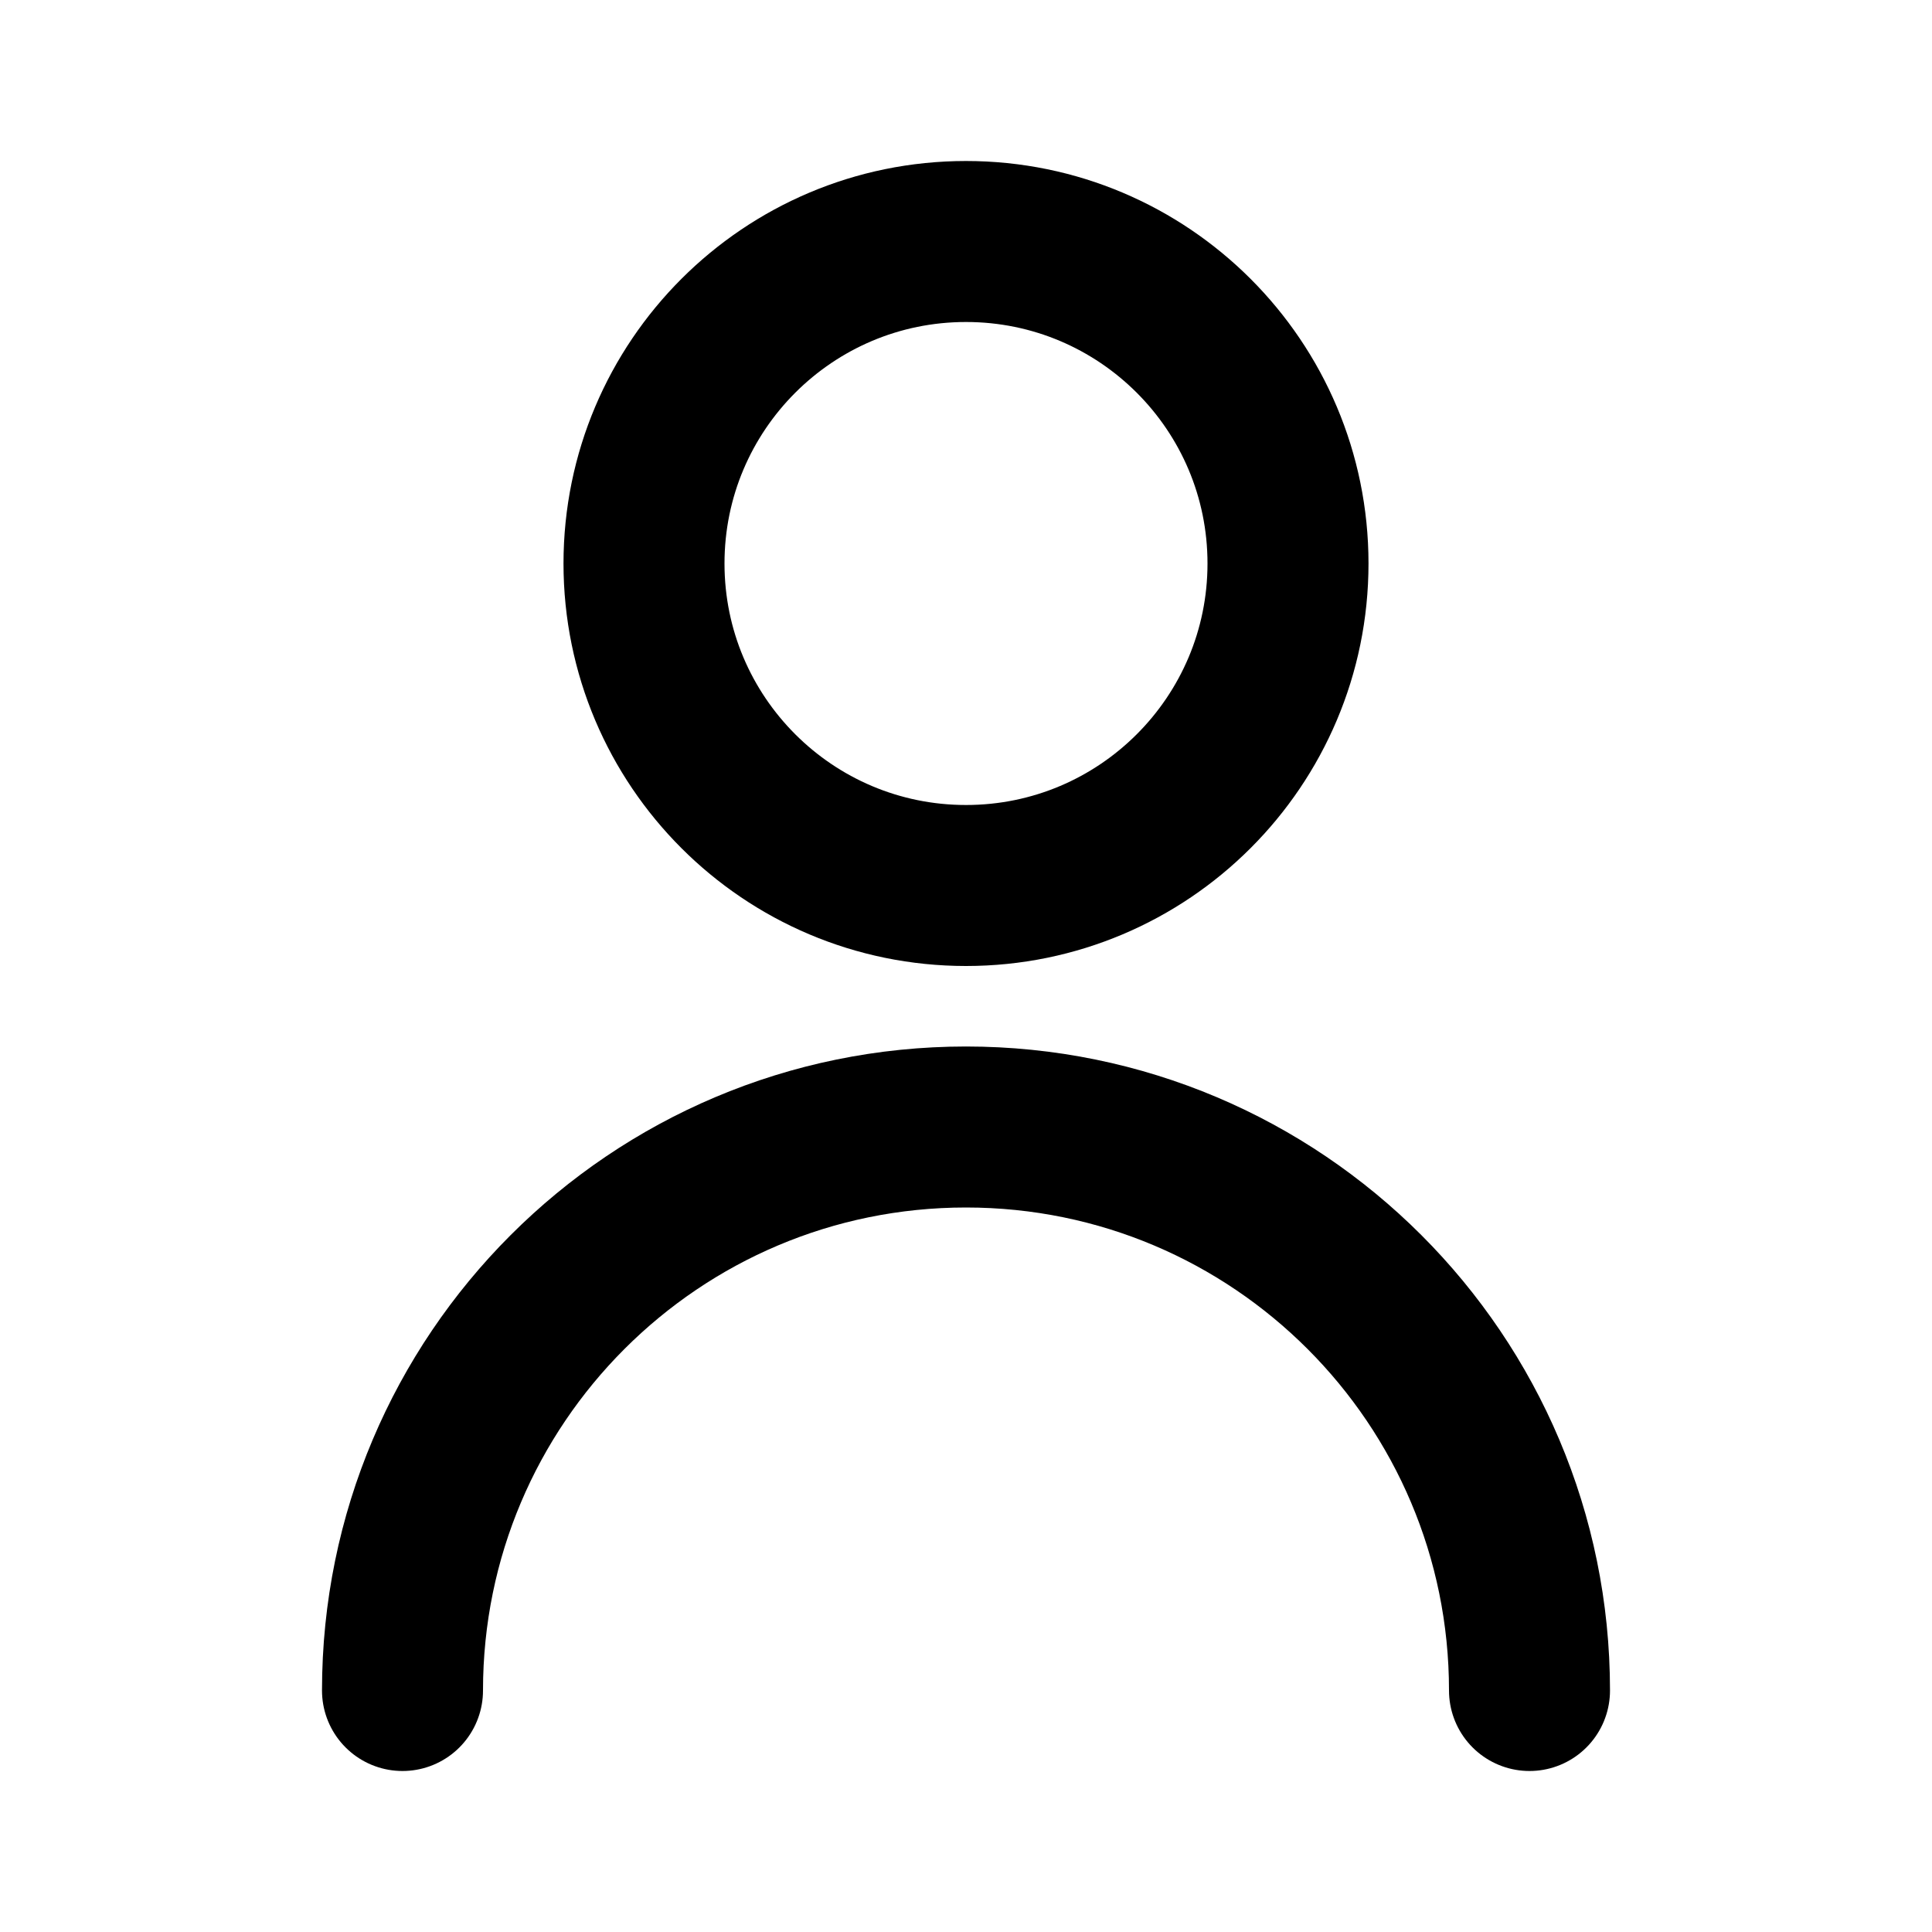
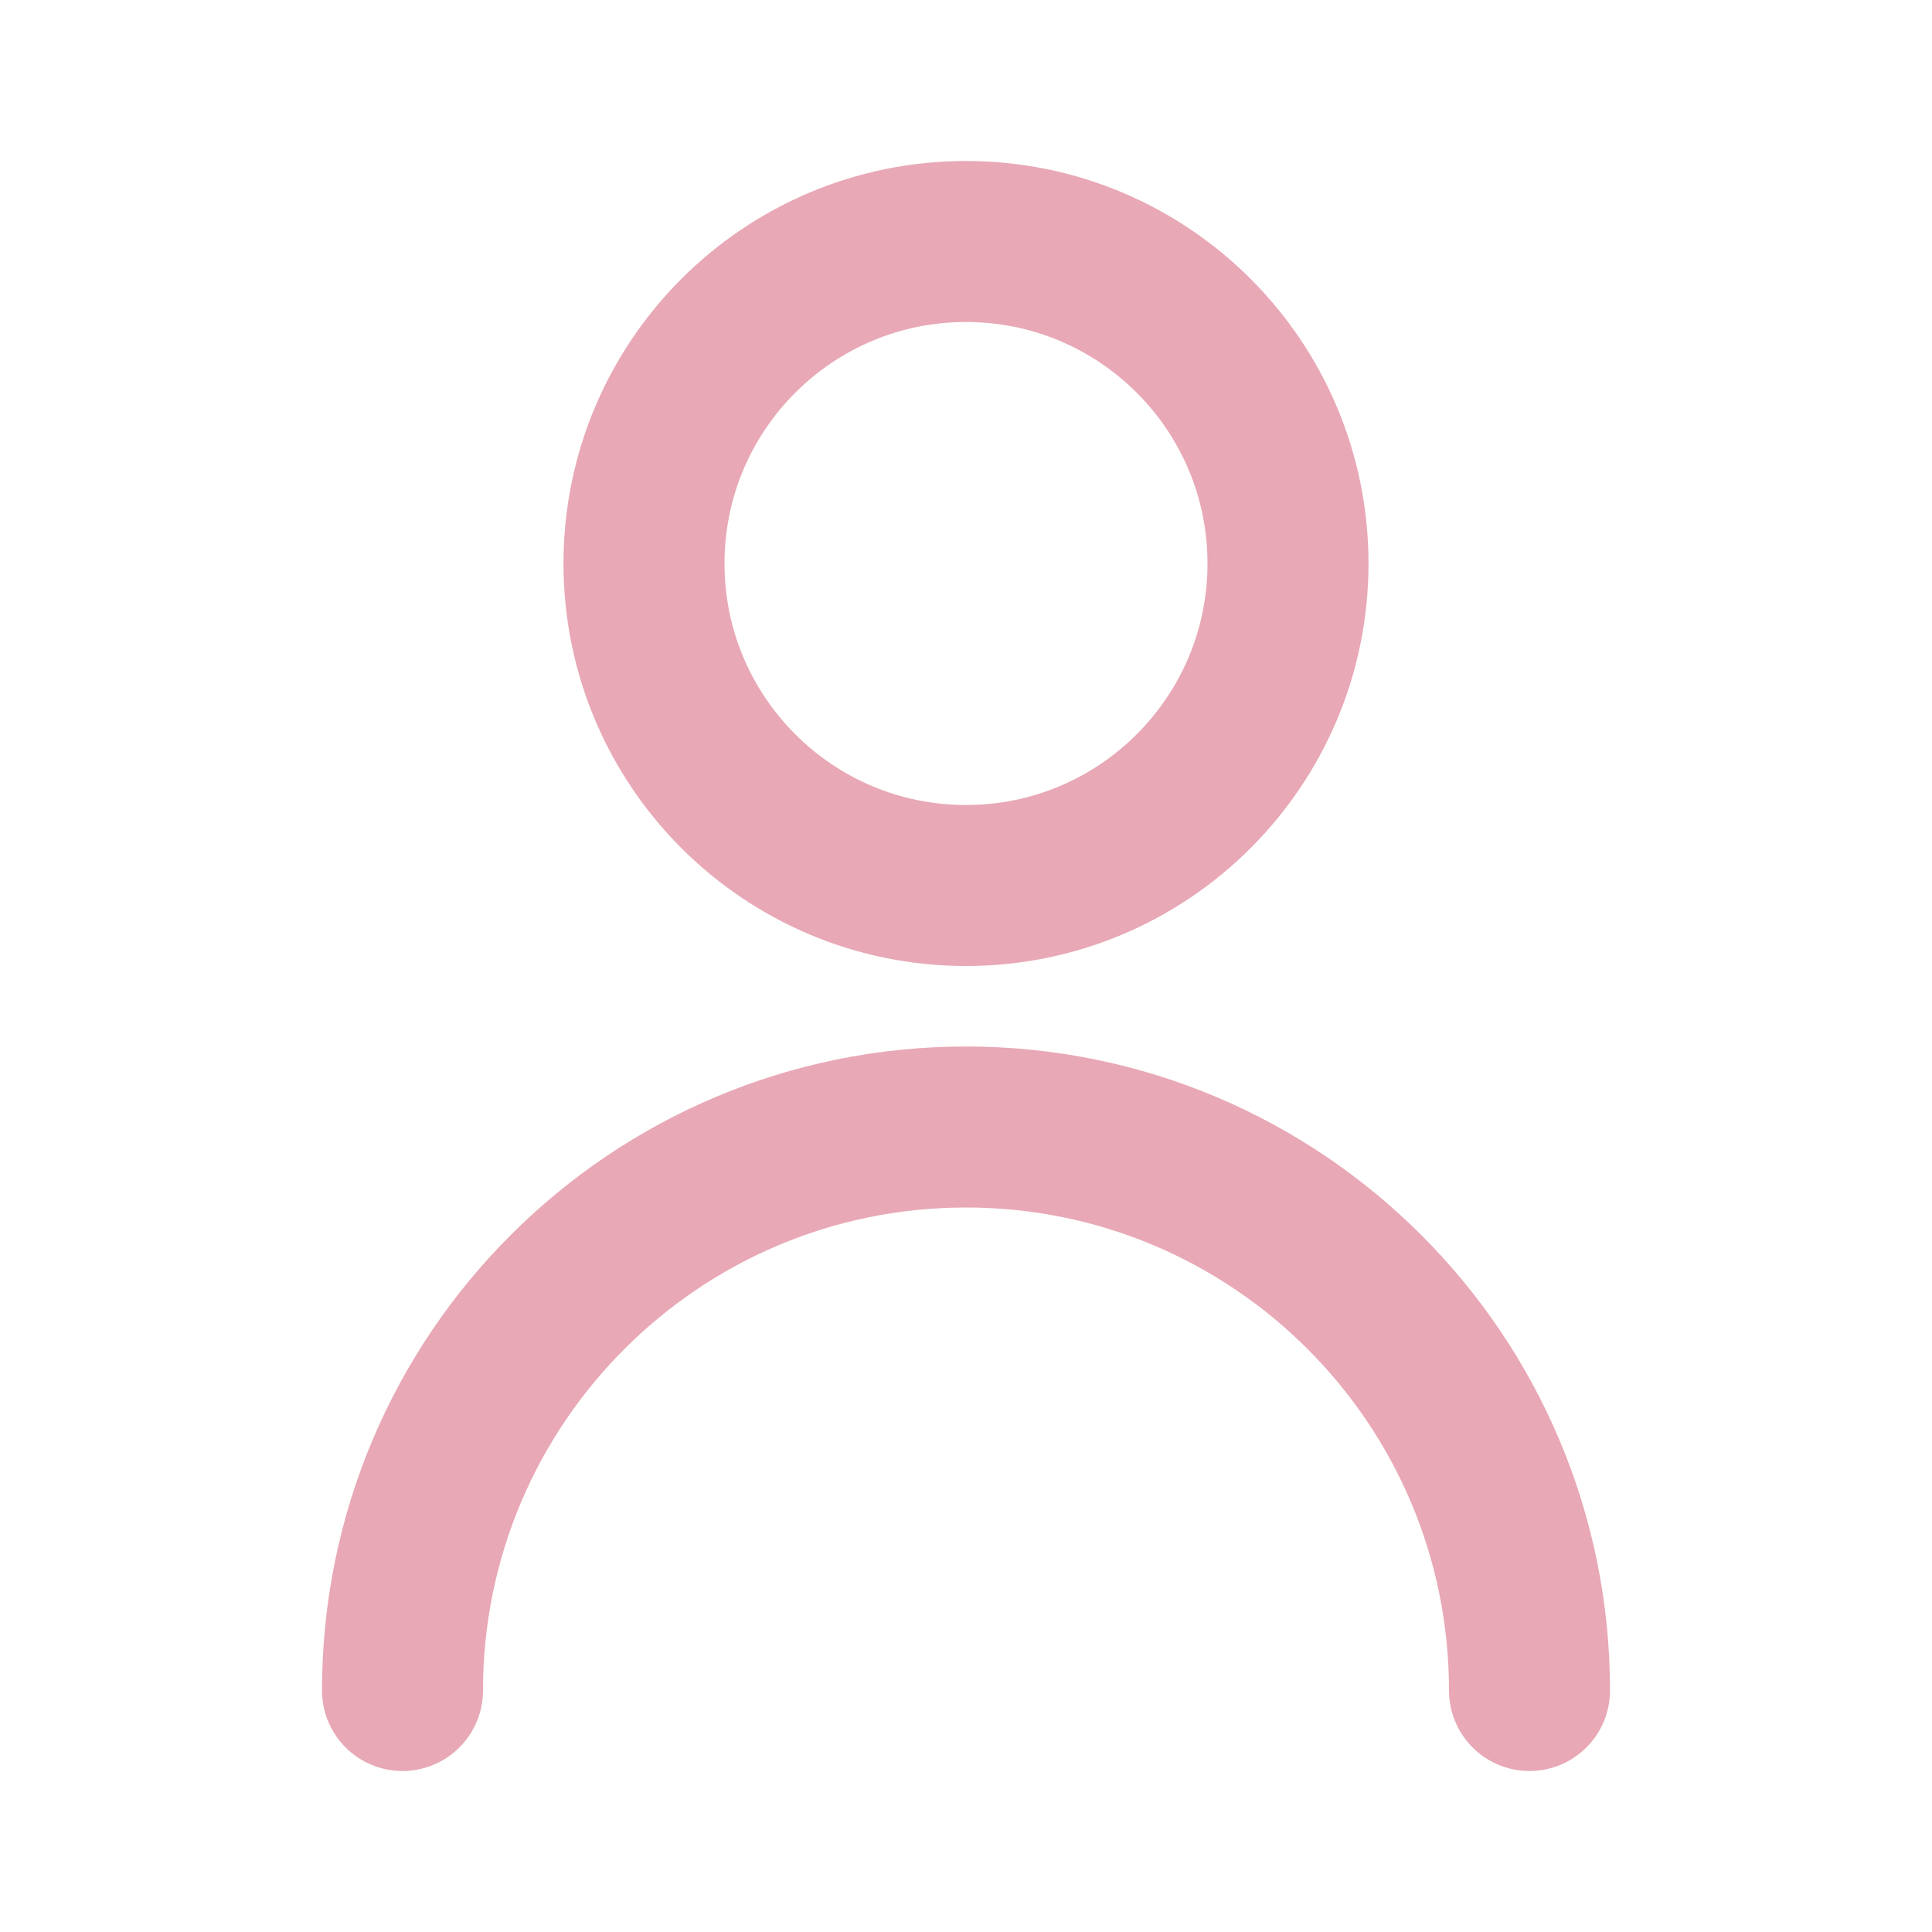
<svg xmlns="http://www.w3.org/2000/svg" width="800px" height="800px" viewBox="0 0 24 24" fill="none">
-   <path d="M5 21C5 17.134 8.134 14 12 14C15.866 14 19 17.134 19 21M16 7C16 9.209 14.209 11 12 11C9.791 11 8 9.209 8 7C8 4.791 9.791 3 12 3C14.209 3 16 4.791 16 7Z" stroke="#000000" stroke-width="2" stroke-linecap="round" stroke-linejoin="round" />
+   <g id="SVGRepo_bgCarrier" stroke-width="0" />
+   <g id="SVGRepo_tracerCarrier" stroke-linecap="round" stroke-linejoin="round" />
+   <g id="SVGRepo_iconCarrier">
+     <path d="M5 21C5 17.134 8.134 14 12 14C15.866 14 19 17.134 19 21M16 7C16 9.209 14.209 11 12 11C9.791 11 8 9.209 8 7C8 4.791 9.791 3 12 3C14.209 3 16 4.791 16 7Z" stroke="#E8A8B5" stroke-width="2" stroke-linecap="round" stroke-linejoin="round" />
+   </g>
</svg>
